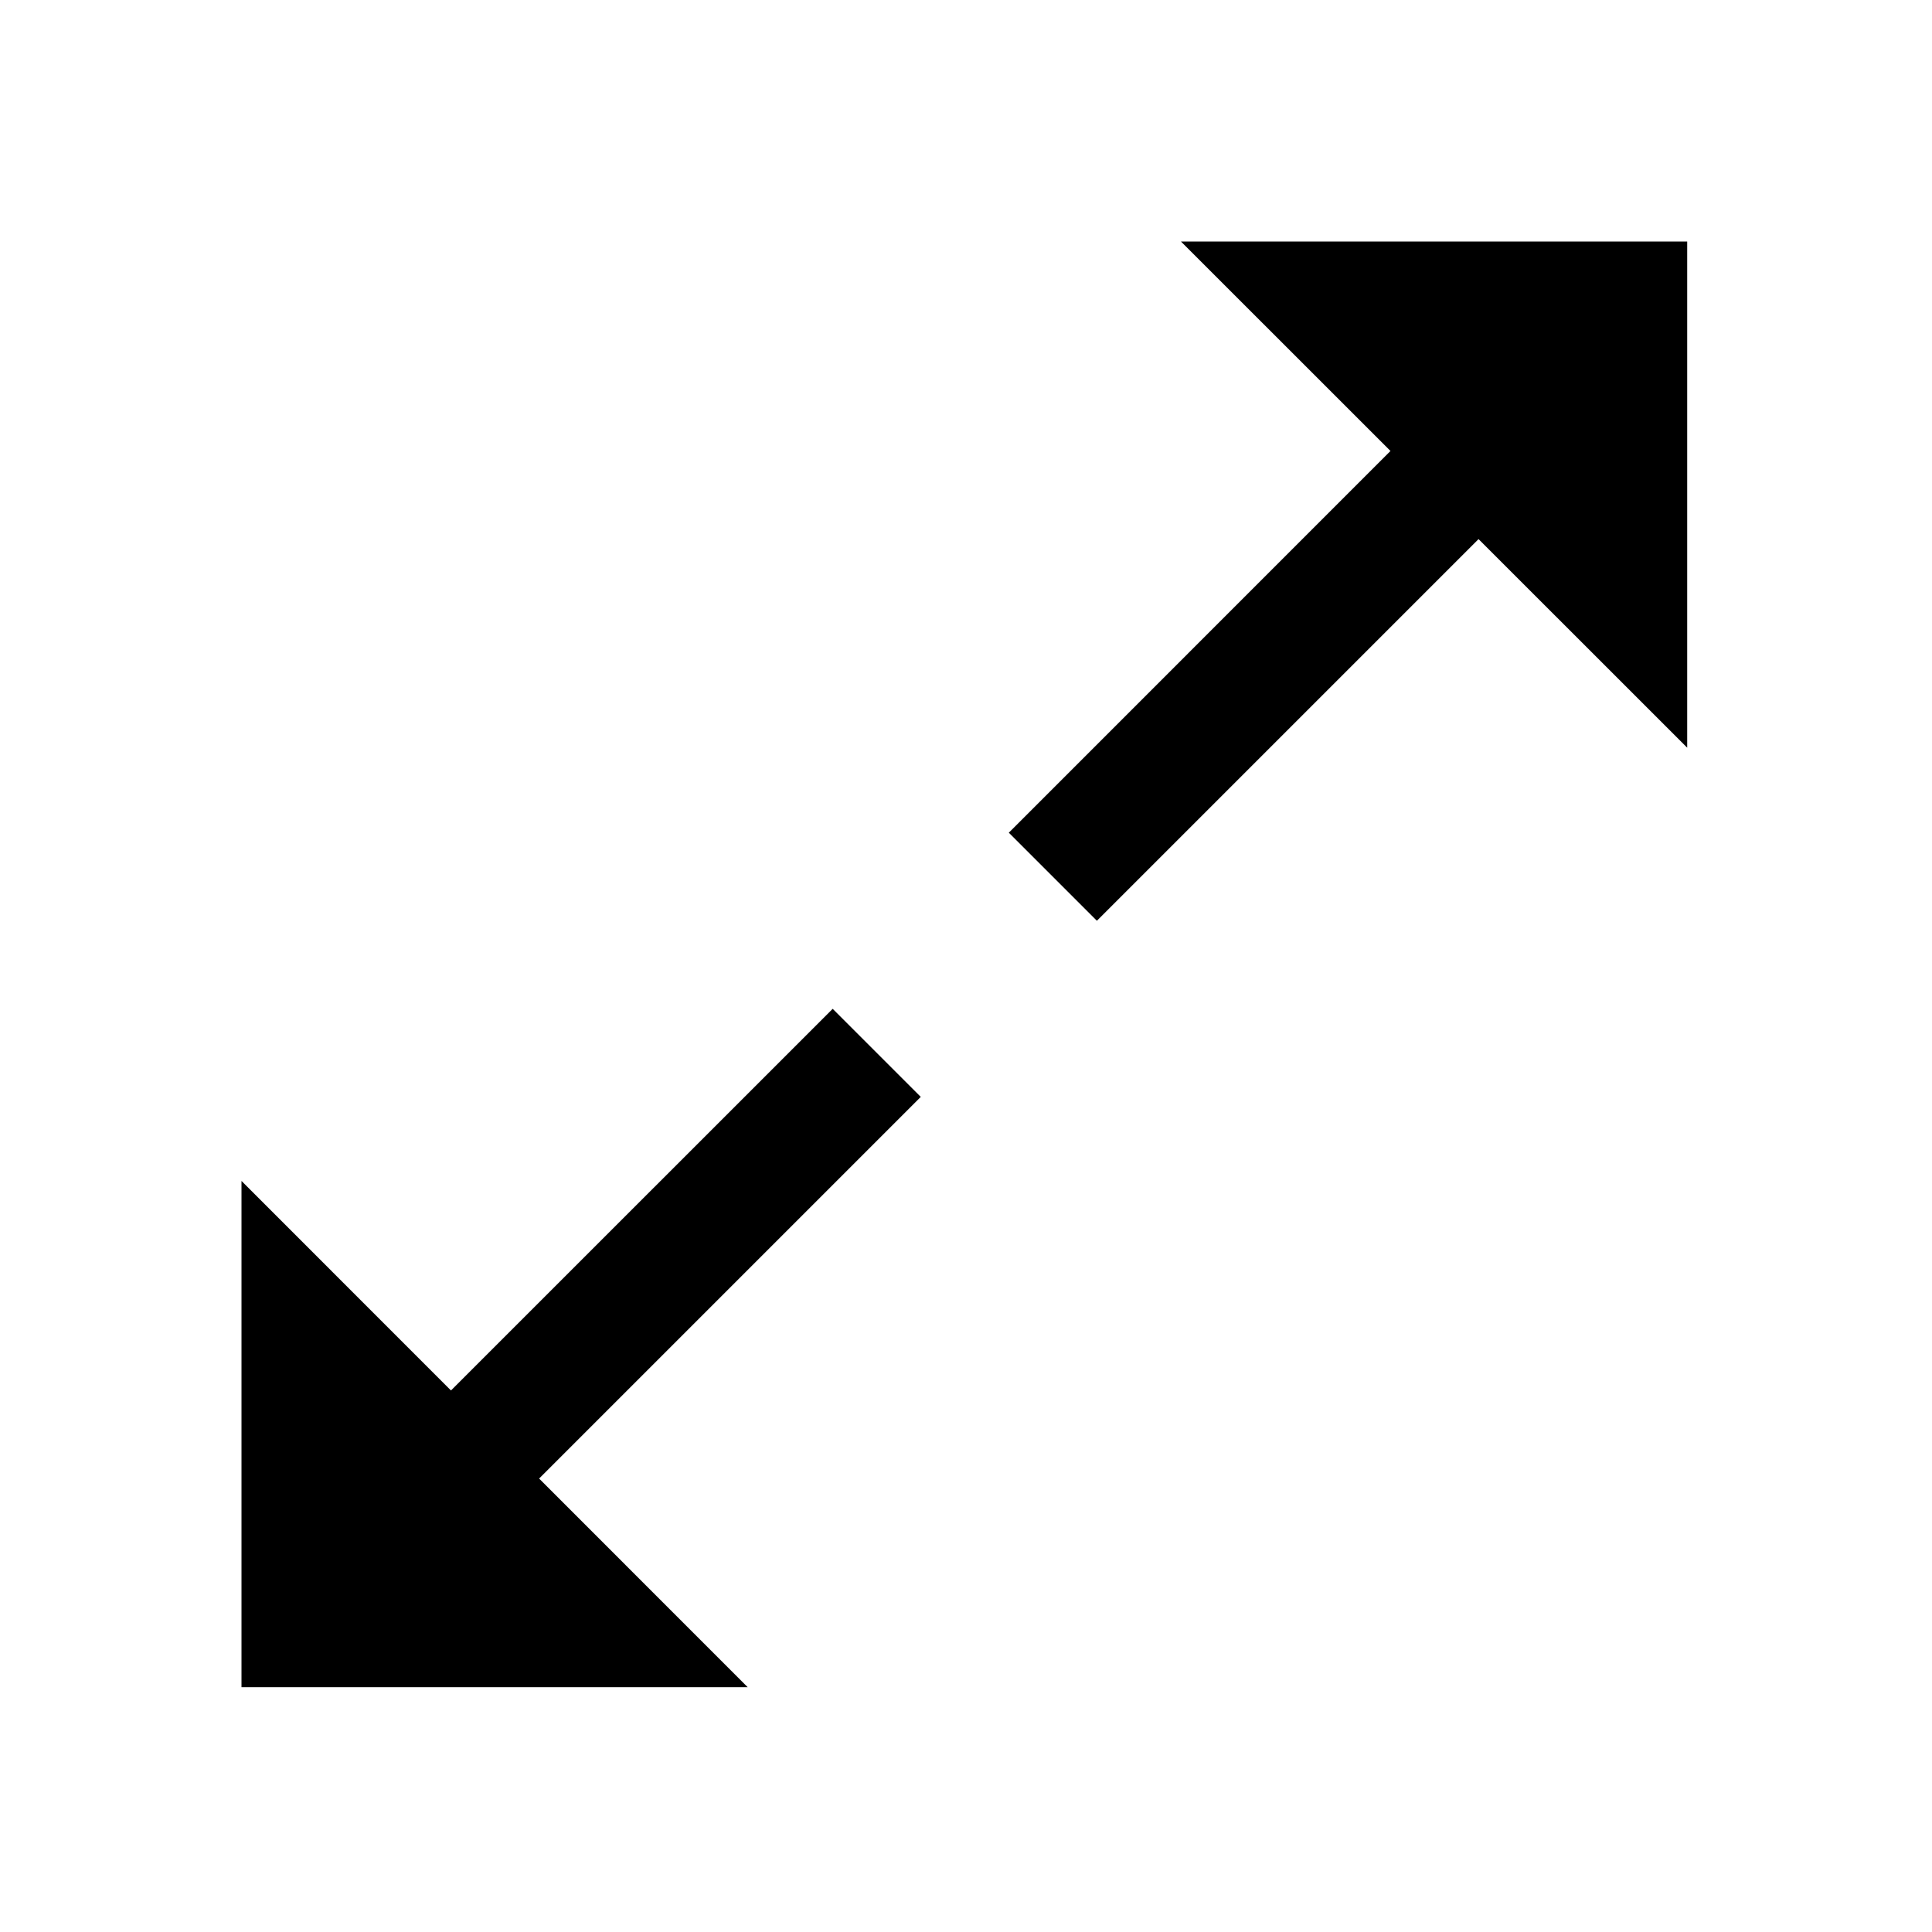
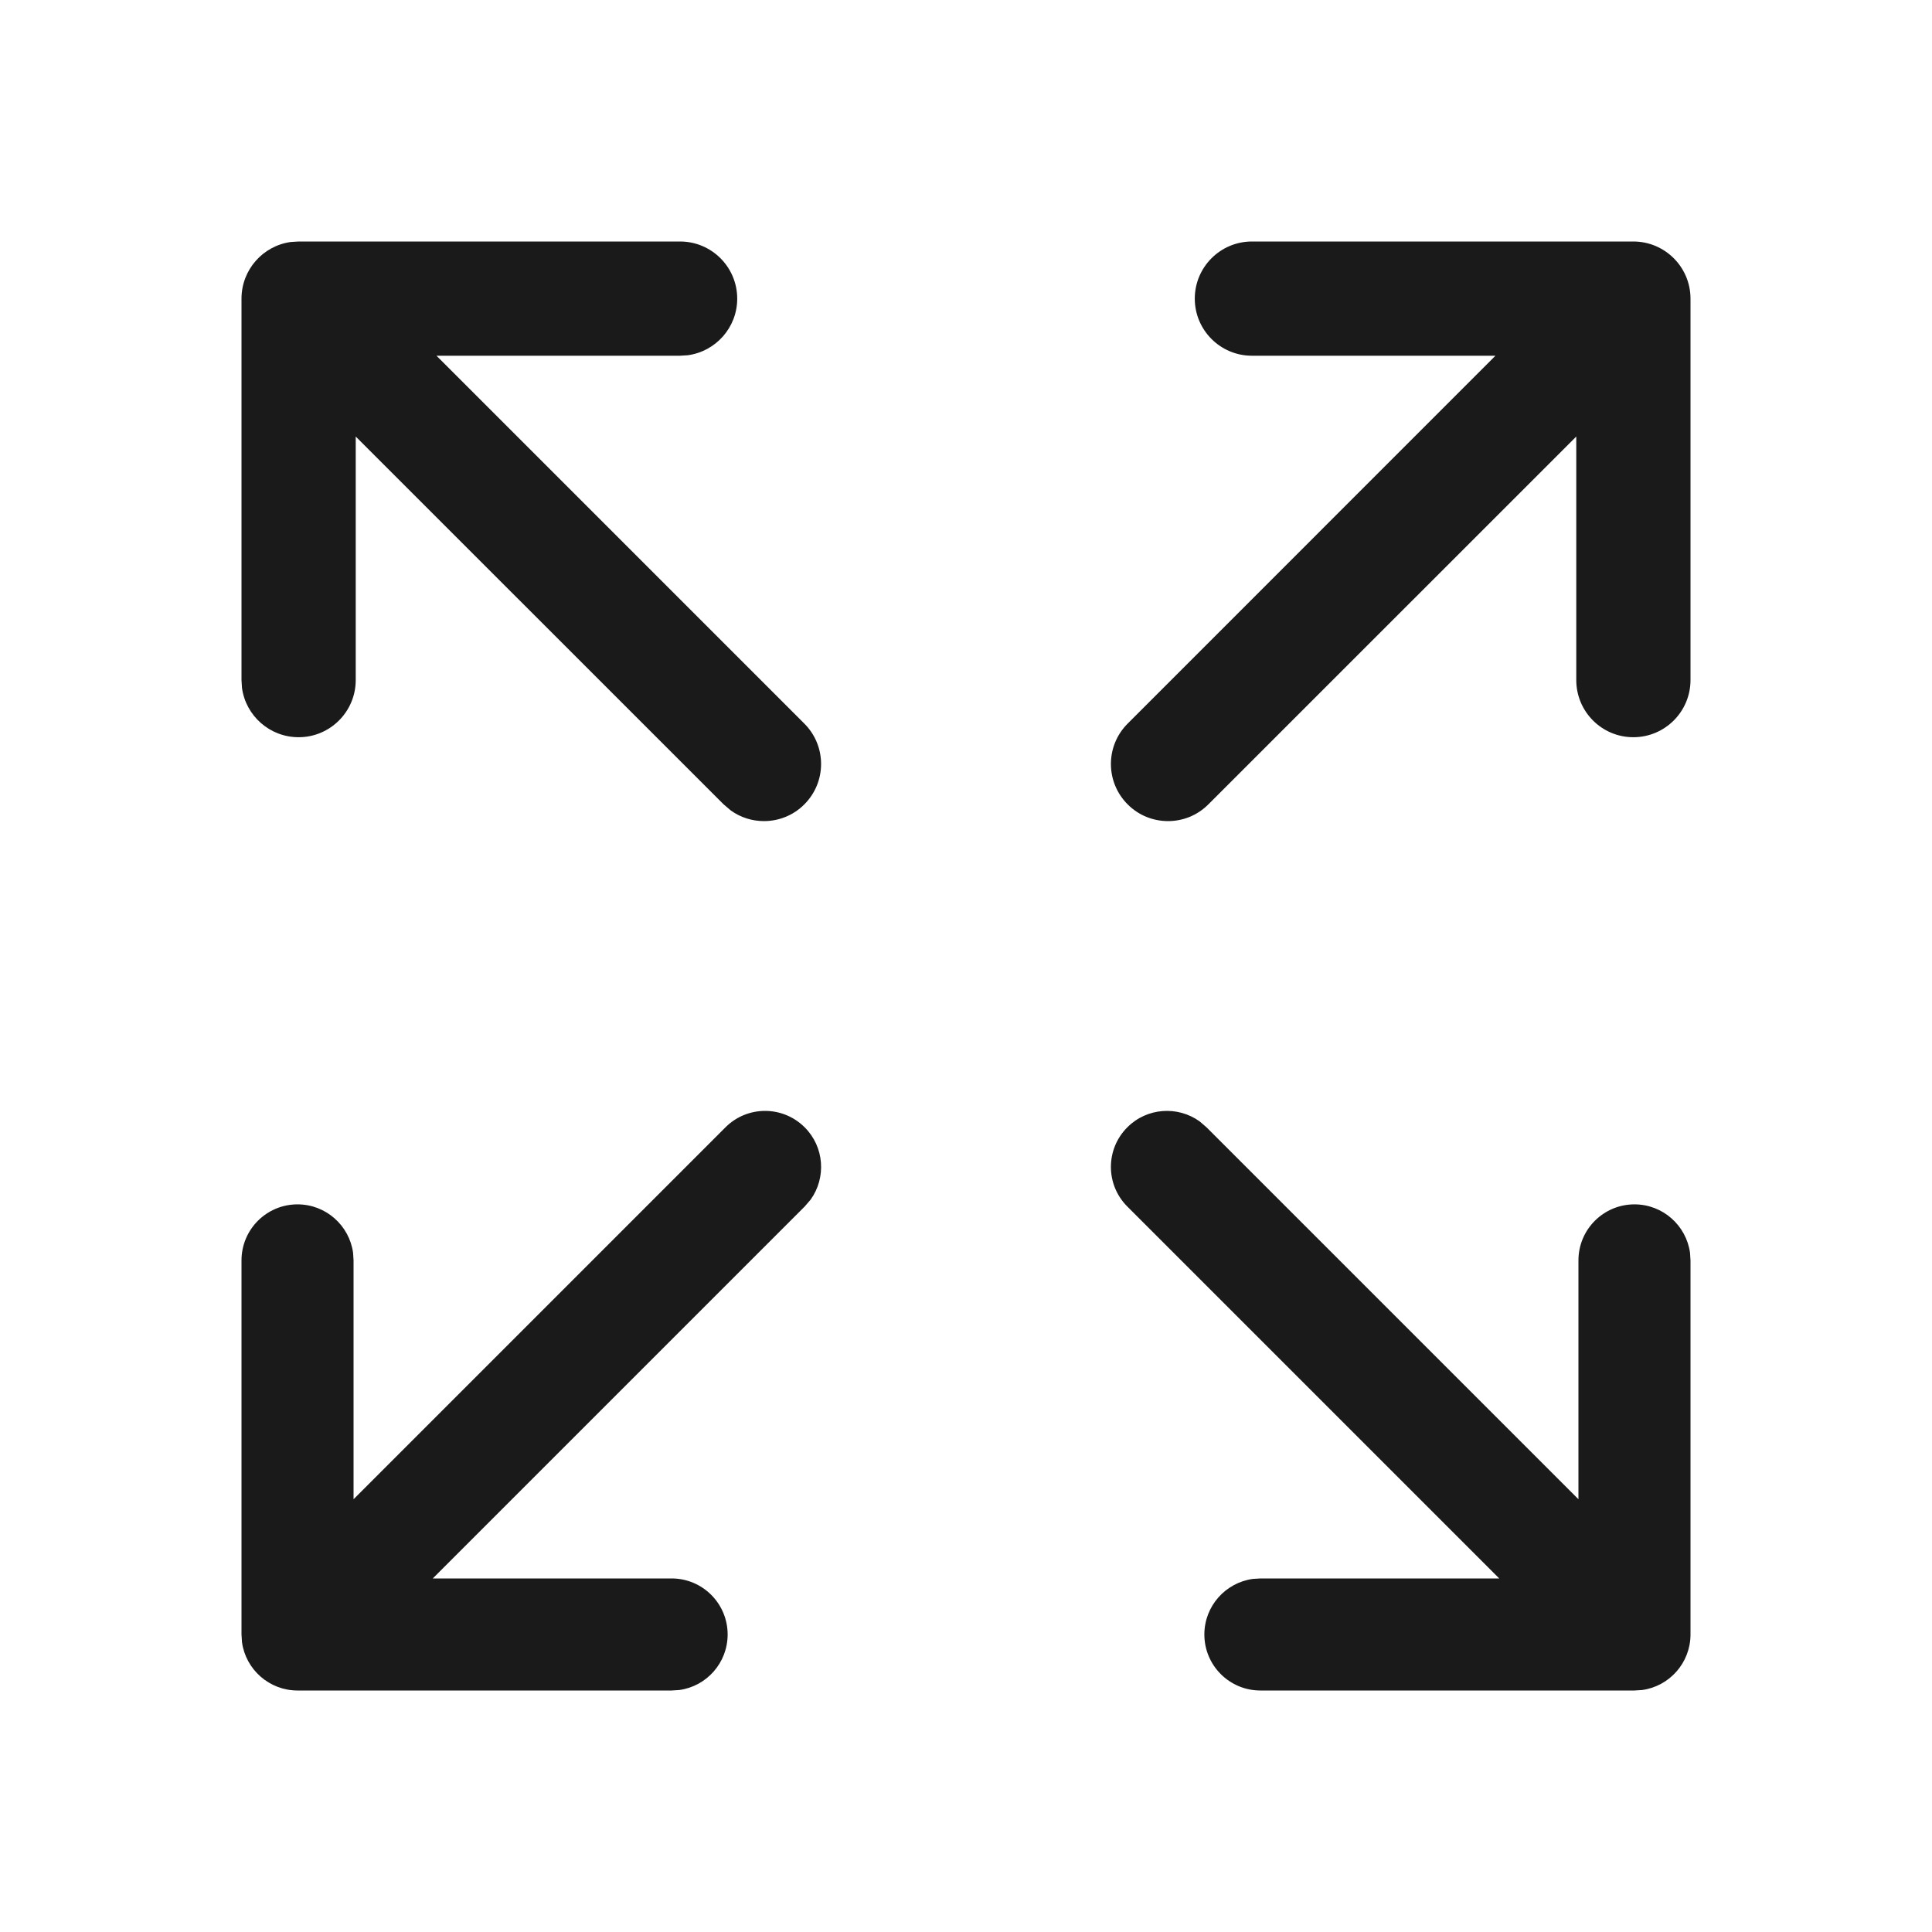
<svg xmlns="http://www.w3.org/2000/svg" width="24px" height="24px" viewBox="0 0 24 24" version="1.1">
-   <defs />
-   <g id="Icons" stroke="none" stroke-width="1" fill-rule="evenodd">
-     <g id="MC-icon-set" transform="translate(-168, -696)" fill="#000000">
-       <g id="Actions" transform="translate(24, 648)">
-         <g id="Expand" transform="translate(144, 48)">
-           <path d="M10.344,12.532 L11.438,13.626 L6.697,18.367 L9.288,20.959 L3,20.959 L3,14.67 L5.602,17.273 L10.344,12.532 Z M20.959,3 L20.959,9.288 L18.367,6.697 L13.626,11.438 L12.532,10.344 L17.273,5.602 L14.67,3 L20.959,3 Z" id="shape" />
-         </g>
+   <g id="Component-/-icon-/-16px-/-Richtext-/-Expand" stroke="none" stroke-width="1" fill="none" fill-rule="evenodd">
+     <g id="Component-/-icon-/-16px-/-Richtext-/-Indent" fill="#1A1A1A">
+       <g id="full-size-copy-3" transform="translate(3, 3)">
+         <path d="M11.902,10.93 L11.988,11.004 L16.608,15.624 L16.608,12.657 C16.608,12.272 16.92,11.961 17.304,11.961 C17.656,11.961 17.947,12.223 17.994,12.562 L18,12.657 L18,17.304 C18,17.656 17.738,17.948 17.399,17.994 L17.304,18 L12.657,18 C12.272,18 11.961,17.688 11.961,17.304 C11.961,16.952 12.223,16.661 12.562,16.614 L12.657,16.608 L15.624,16.608 L11.004,11.988 C10.732,11.716 10.732,11.276 11.004,11.004 C11.248,10.759 11.63,10.735 11.902,10.93 Z M6.996,11.004 C7.241,11.248 7.265,11.63 7.07,11.902 L6.996,11.988 L2.376,16.608 L5.343,16.608 C5.728,16.608 6.039,16.92 6.039,17.304 C6.039,17.656 5.778,17.948 5.438,17.994 L5.343,18 L0.696,18 C0.344,18 0.052,17.738 0.006,17.399 L9.1038288e-14,17.304 L9.1038288e-14,12.657 C9.1038288e-14,12.272 0.312,11.961 0.696,11.961 C1.048,11.961 1.339,12.223 1.386,12.562 L1.392,12.657 L1.392,15.624 L6.012,11.004 C6.284,10.732 6.724,10.732 6.996,11.004 Z M5.448,-2.26485497e-14 C5.84,-2.26485497e-14 6.158,0.318 6.158,0.71 C6.158,1.069 5.891,1.366 5.544,1.413 L5.448,1.419 L2.422,1.419 L6.992,5.989 C7.269,6.266 7.269,6.715 6.992,6.992 C6.854,7.131 6.672,7.2 6.49,7.2 C6.345,7.2 6.2,7.156 6.077,7.067 L5.989,6.992 L1.419,2.423 L1.419,5.448 C1.419,5.84 1.101,6.158 0.71,6.158 C0.35,6.158 0.053,5.891 0.006,5.545 L9.1038288e-14,5.449 L9.1038288e-14,0.71 C9.1038288e-14,0.35 0.267,0.053 0.613,0.006 L0.71,-2.26485497e-14 L5.448,-2.26485497e-14 Z M17.29,-2.26485497e-14 C17.682,-2.26485497e-14 18,0.318 18,0.71 L18,0.71 L18,5.448 C18,5.84 17.682,6.158 17.29,6.158 C16.898,6.158 16.581,5.84 16.581,5.448 L16.581,5.448 L16.581,2.423 L12.011,6.992 C11.873,7.131 11.691,7.2 11.51,7.2 C11.328,7.2 11.146,7.131 11.008,6.992 C10.731,6.715 10.731,6.266 11.008,5.989 L11.008,5.989 L15.577,1.419 L12.552,1.419 C12.16,1.419 11.842,1.101 11.842,0.71 C11.842,0.318 12.16,-2.26485497e-14 12.552,-2.26485497e-14 L12.552,-2.26485497e-14 Z" id="Combined-Shape" />
      </g>
    </g>
  </g>
</svg>
